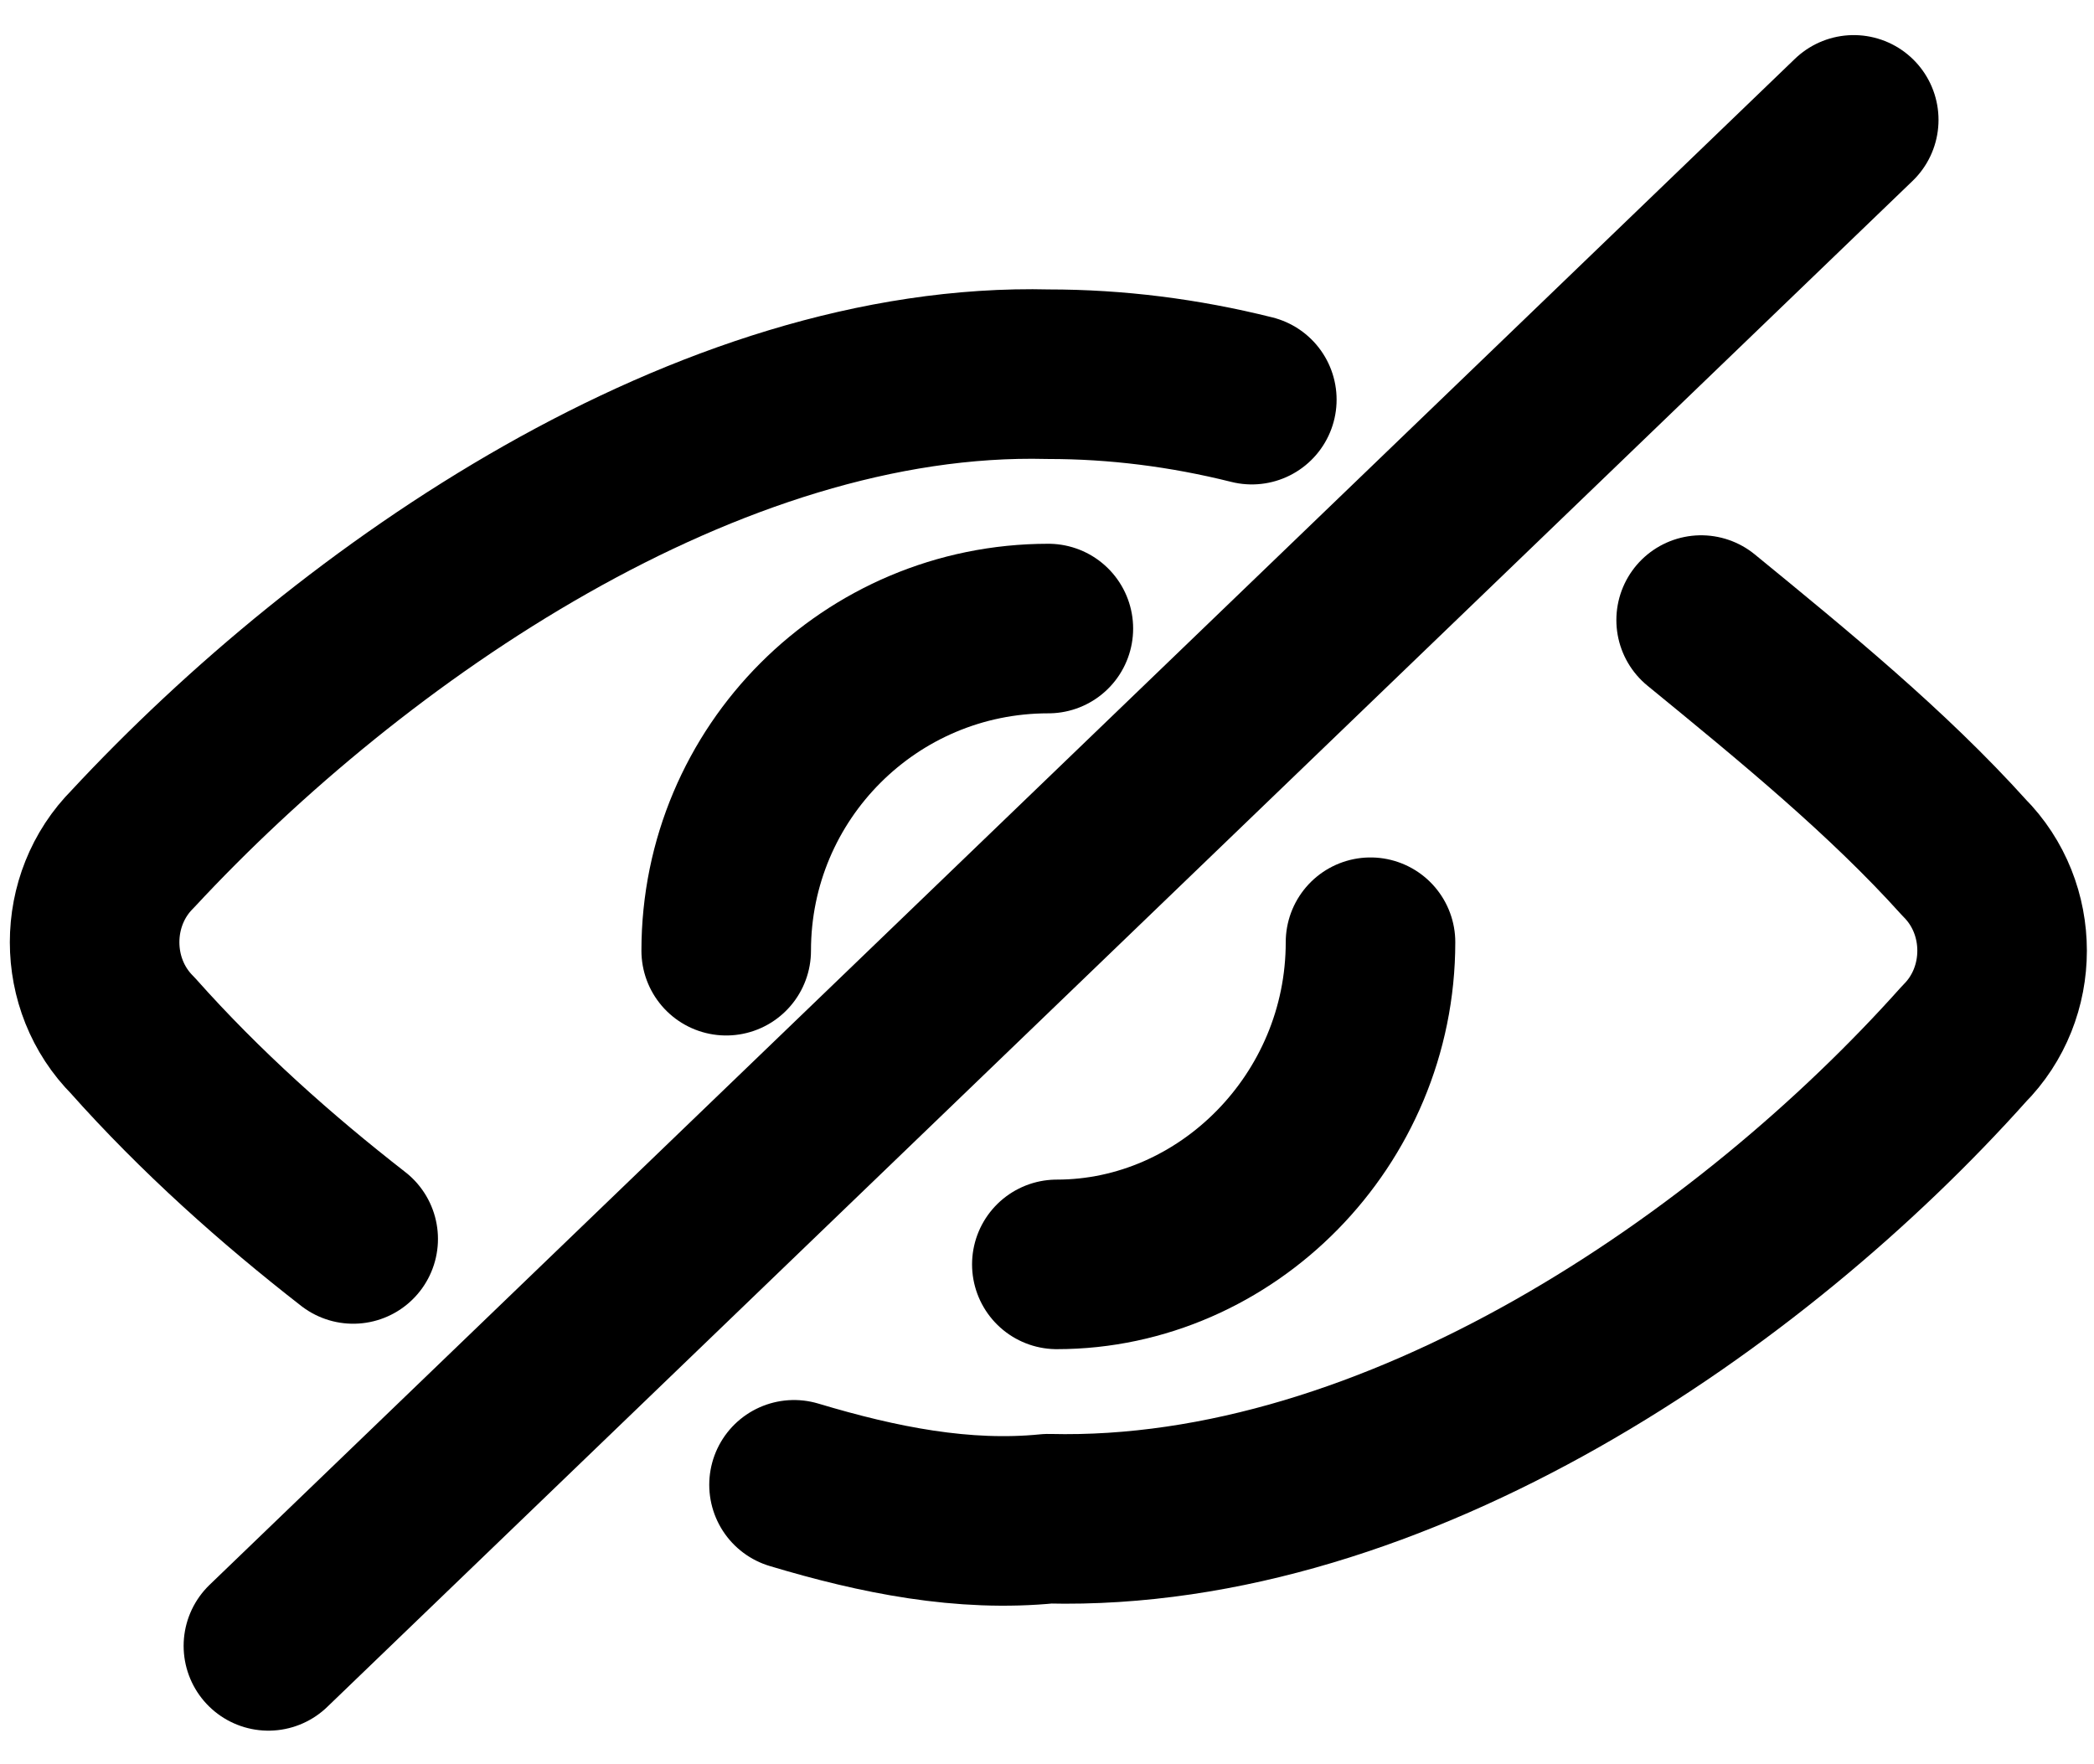
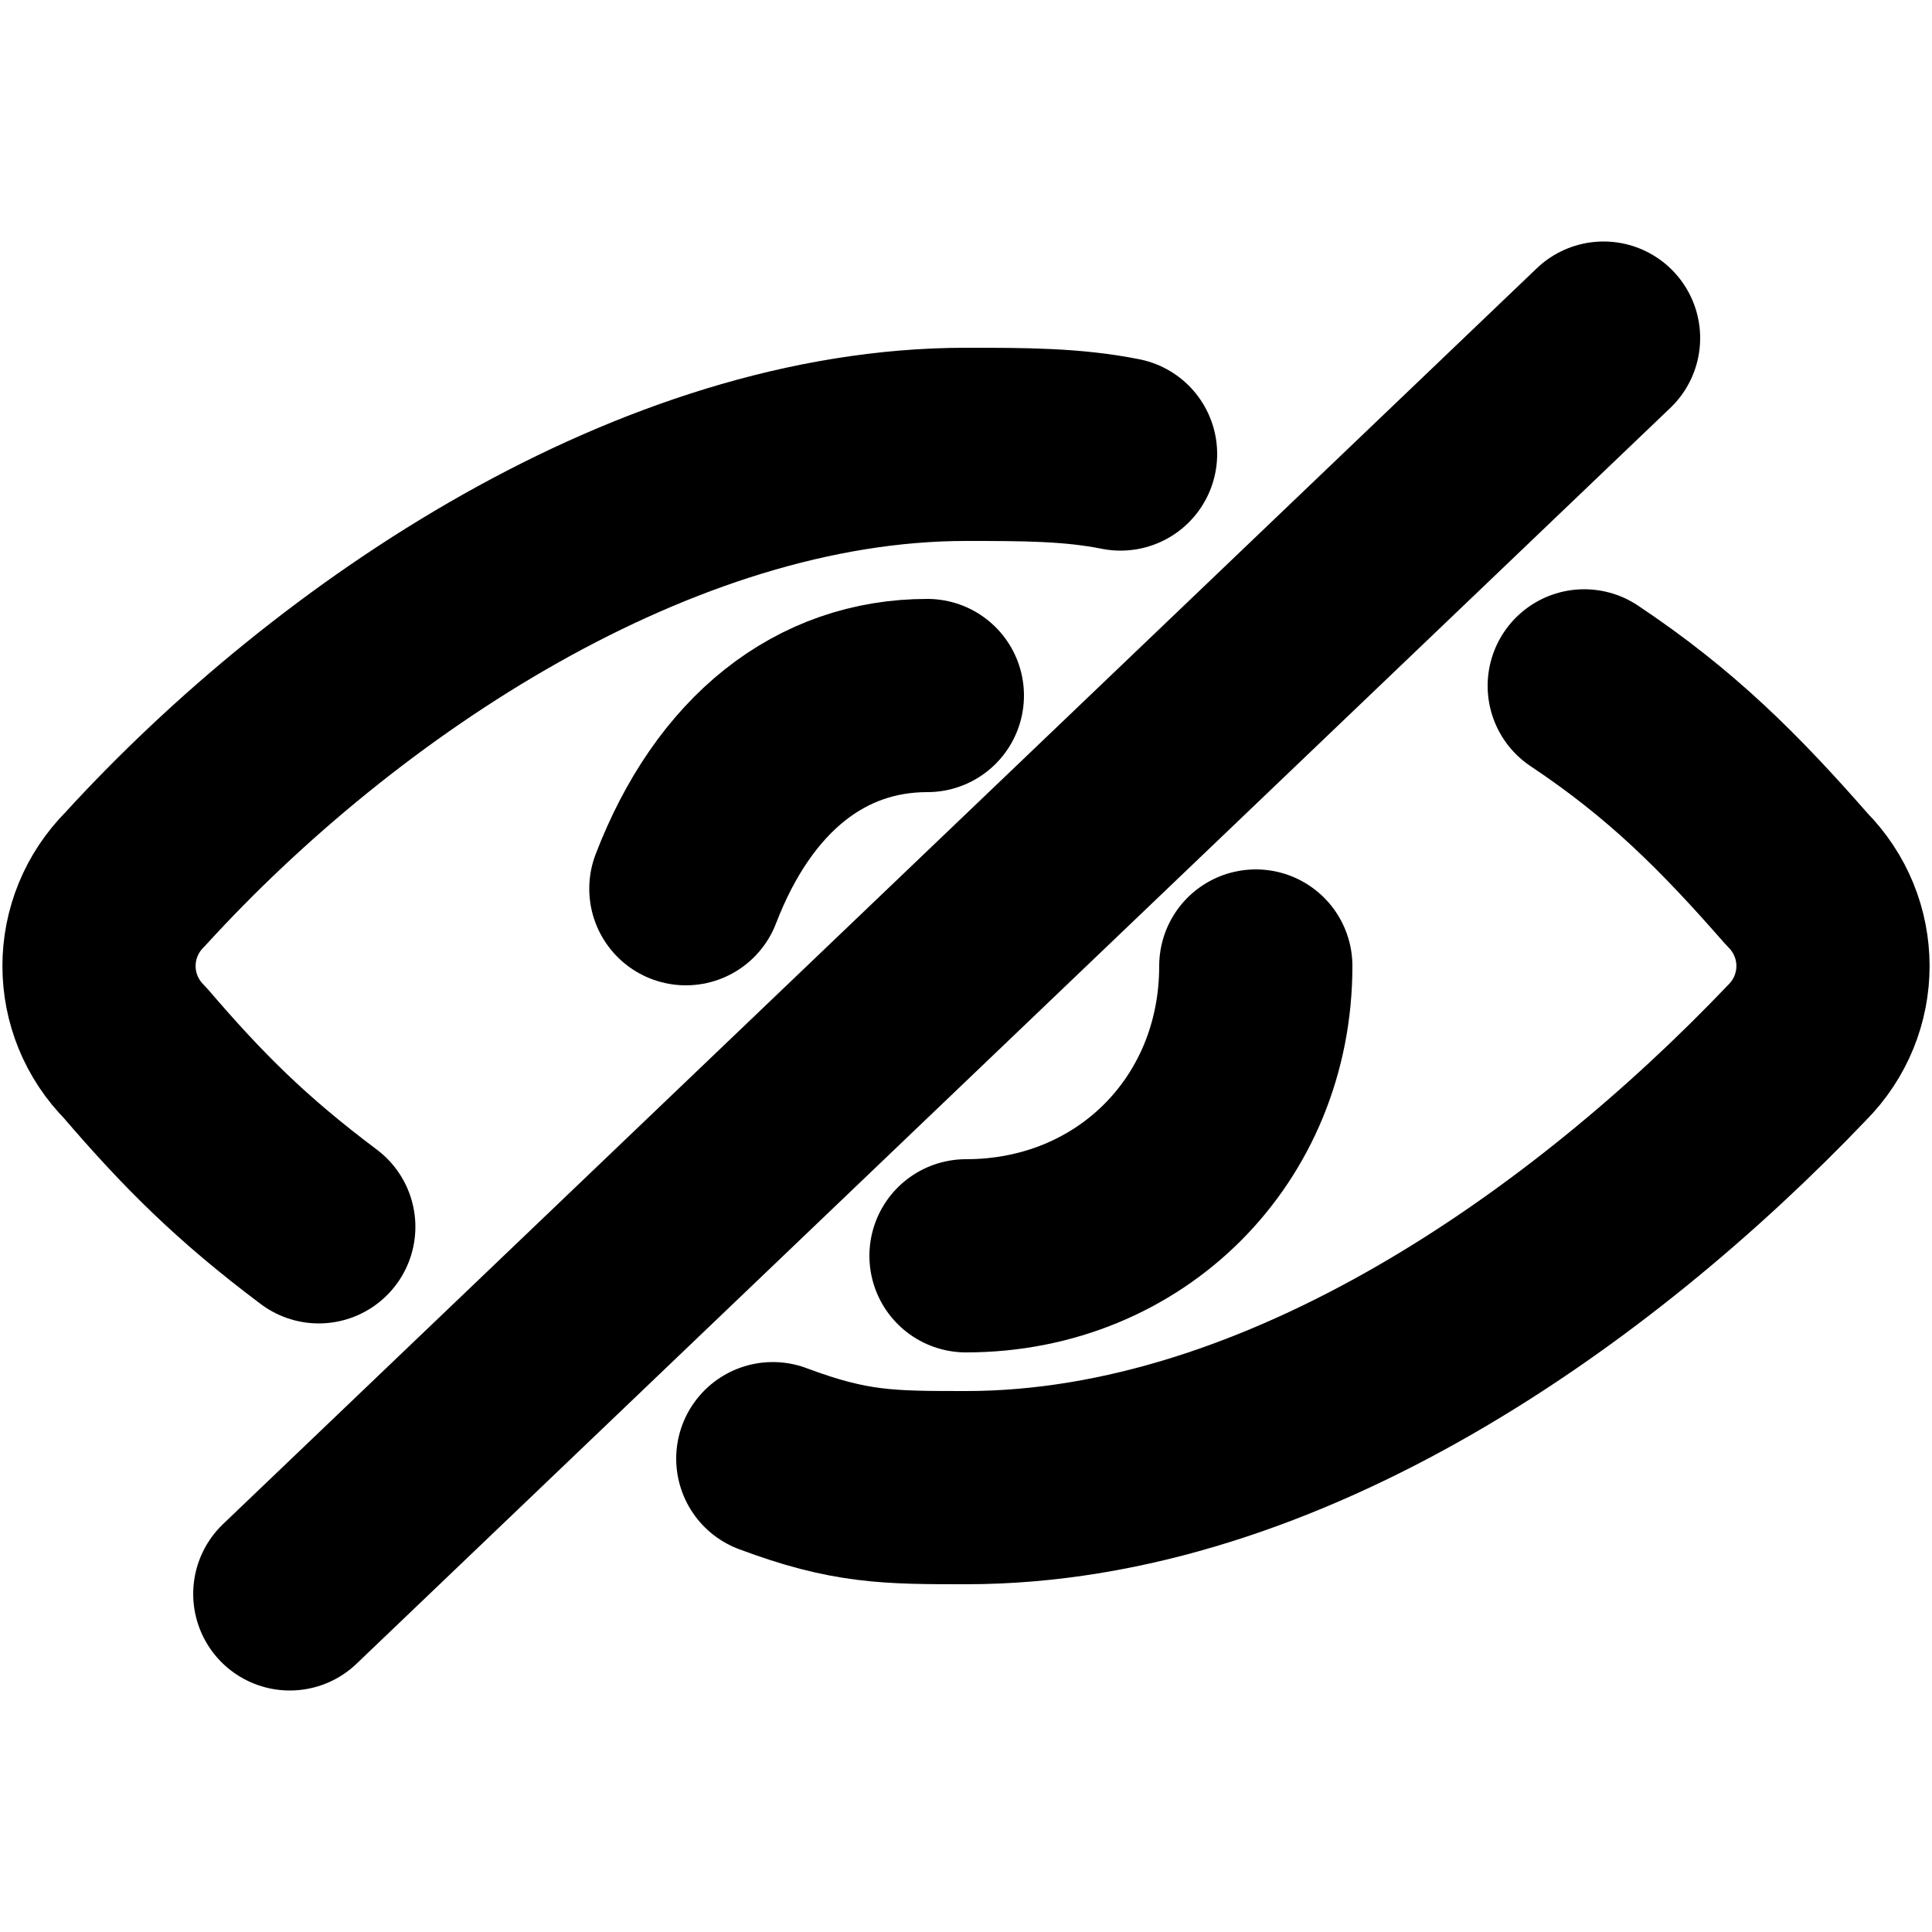
- <svg xmlns="http://www.w3.org/2000/svg" version="1.1" id="Слой_1" x="0" y="0" viewBox="0 0 24.7 20.8" xml:space="preserve">
-   <style>.hide-st0{fill:none;stroke:currentColor;stroke-width:2;stroke-linecap:round;stroke-linejoin:round}</style>
-   <g id="hide" transform="translate(.366 -1.586)">
-     <path id="Линия_133" class="hide-st0" d="M2.8 21L21.5 3" />
-     <path id="Контур_464" class="hide-st0" d="M9 19.1c1 .3 2 .5 3 .4 4.1.1 8.3-2.8 10.8-5.6.6-.6.6-1.6 0-2.2-.9-1-2-1.9-3.1-2.8" />
-     <path id="Контур_465" class="hide-st0" d="M14.4 6.3c-.8-.2-1.6-.3-2.4-.3-4-.1-8.2 2.8-10.8 5.6-.6.6-.6 1.6 0 2.2.8.9 1.7 1.7 2.6 2.4" />
-     <path id="Контур_466" class="hide-st0" d="M8.2 12.8C8.2 10.7 9.9 9 12 9" />
-     <path id="Контур_467" class="hide-st0" d="M15.8 12.7c0 2.1-1.7 3.8-3.7 3.8" />
+ <svg xmlns="http://www.w3.org/2000/svg" version="1.1" id="icon" x="0px" y="0px" viewBox="0 0 20 20" enable-background="new 0 0 20 20" xml:space="preserve">
+   <g>
+     <line fill="none" stroke="currentColor" stroke-width="2" stroke-linecap="round" stroke-linejoin="round" x1="3" y1="16.5" x2="16.6" y2="3.5" />
+     <path fill="none" stroke="currentColor" stroke-width="2" stroke-linecap="round" stroke-linejoin="round" d="M8,15.1   c0.8,0.3,1.2,0.3,2,0.3c3.3,0,6.5-2.3,8.6-4.5c0.5-0.5,0.5-1.3,0-1.8c-0.7-0.8-1.3-1.4-2.2-2" />
+     <path fill="none" stroke="currentColor" stroke-width="2" stroke-linecap="round" stroke-linejoin="round" d="M11.6,4.7   c-0.5-0.1-1-0.1-1.6-0.1c-3.2,0-6.5,2.2-8.6,4.5c-0.5,0.5-0.5,1.3,0,1.8c0.6,0.7,1.1,1.2,1.9,1.8" />
+     <path fill="none" stroke="currentColor" stroke-width="2" stroke-linecap="round" stroke-linejoin="round" d="M7.1,9.2   c0.5-1.3,1.4-2,2.5-2" />
+     <path fill="none" stroke="currentColor" stroke-width="2" stroke-linecap="round" stroke-linejoin="round" d="M13,10L13,10   c0,1.7-1.3,3-3,3l0,0" />
  </g>
</svg>
